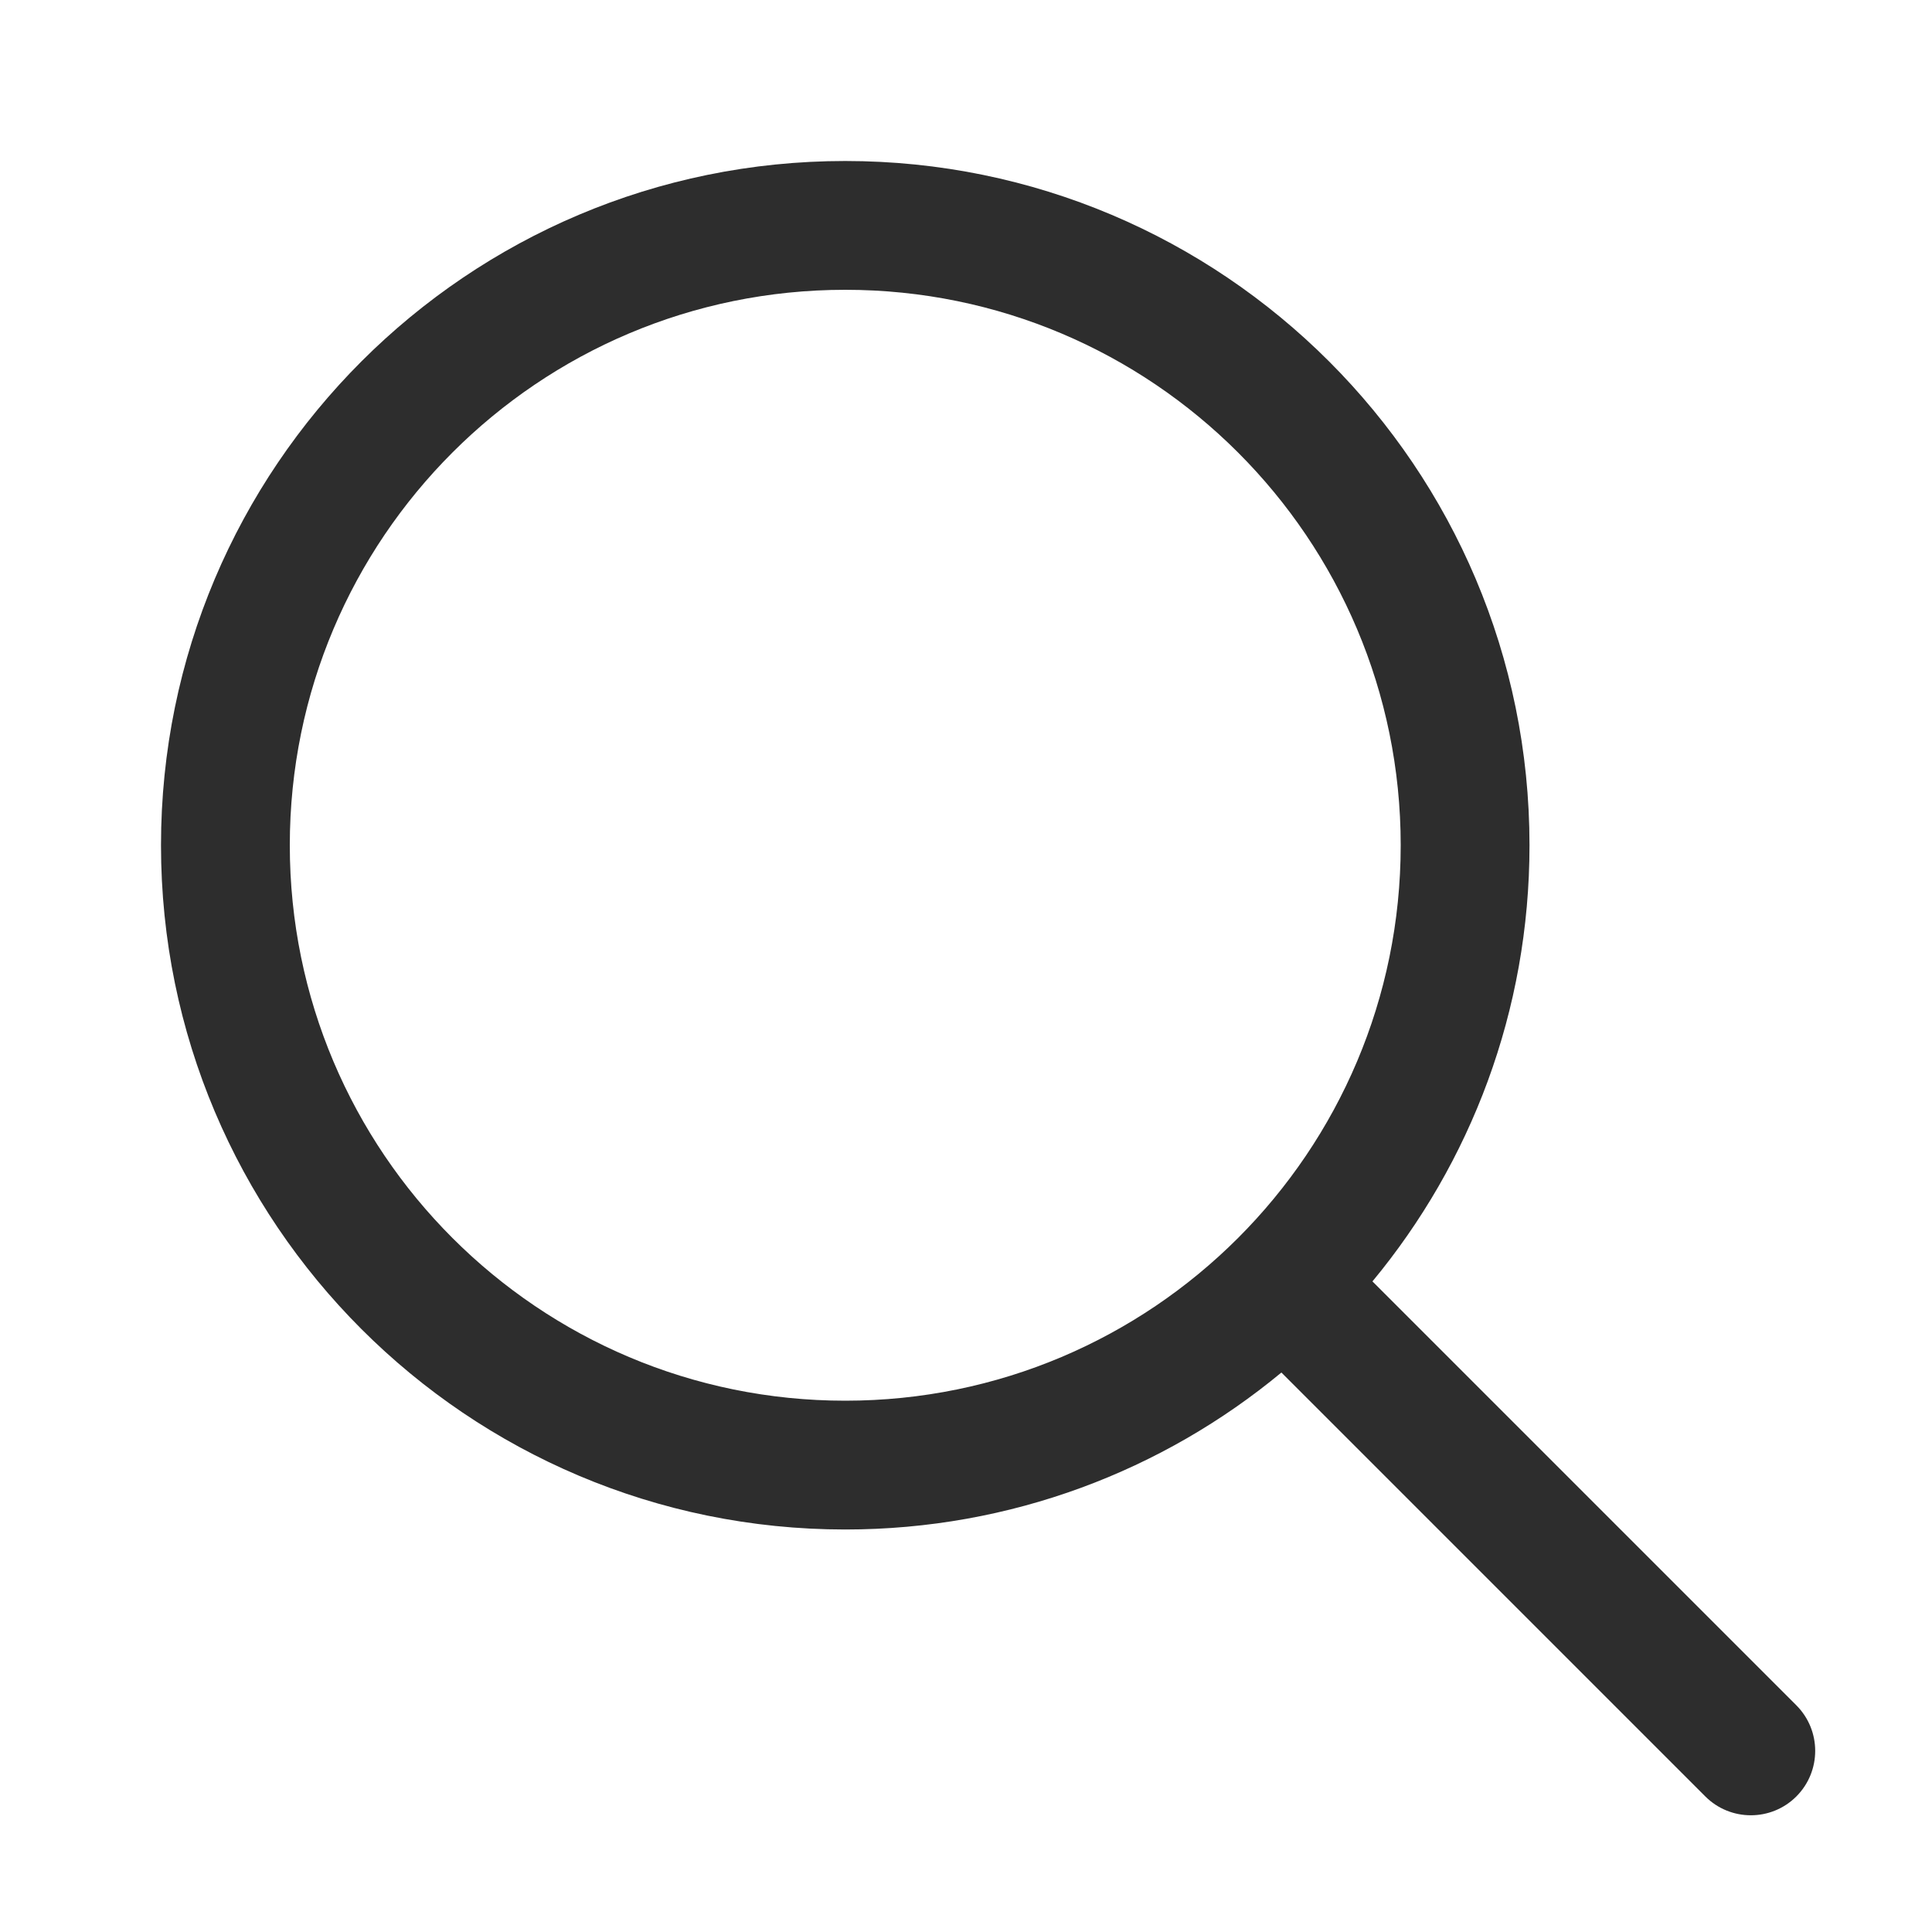
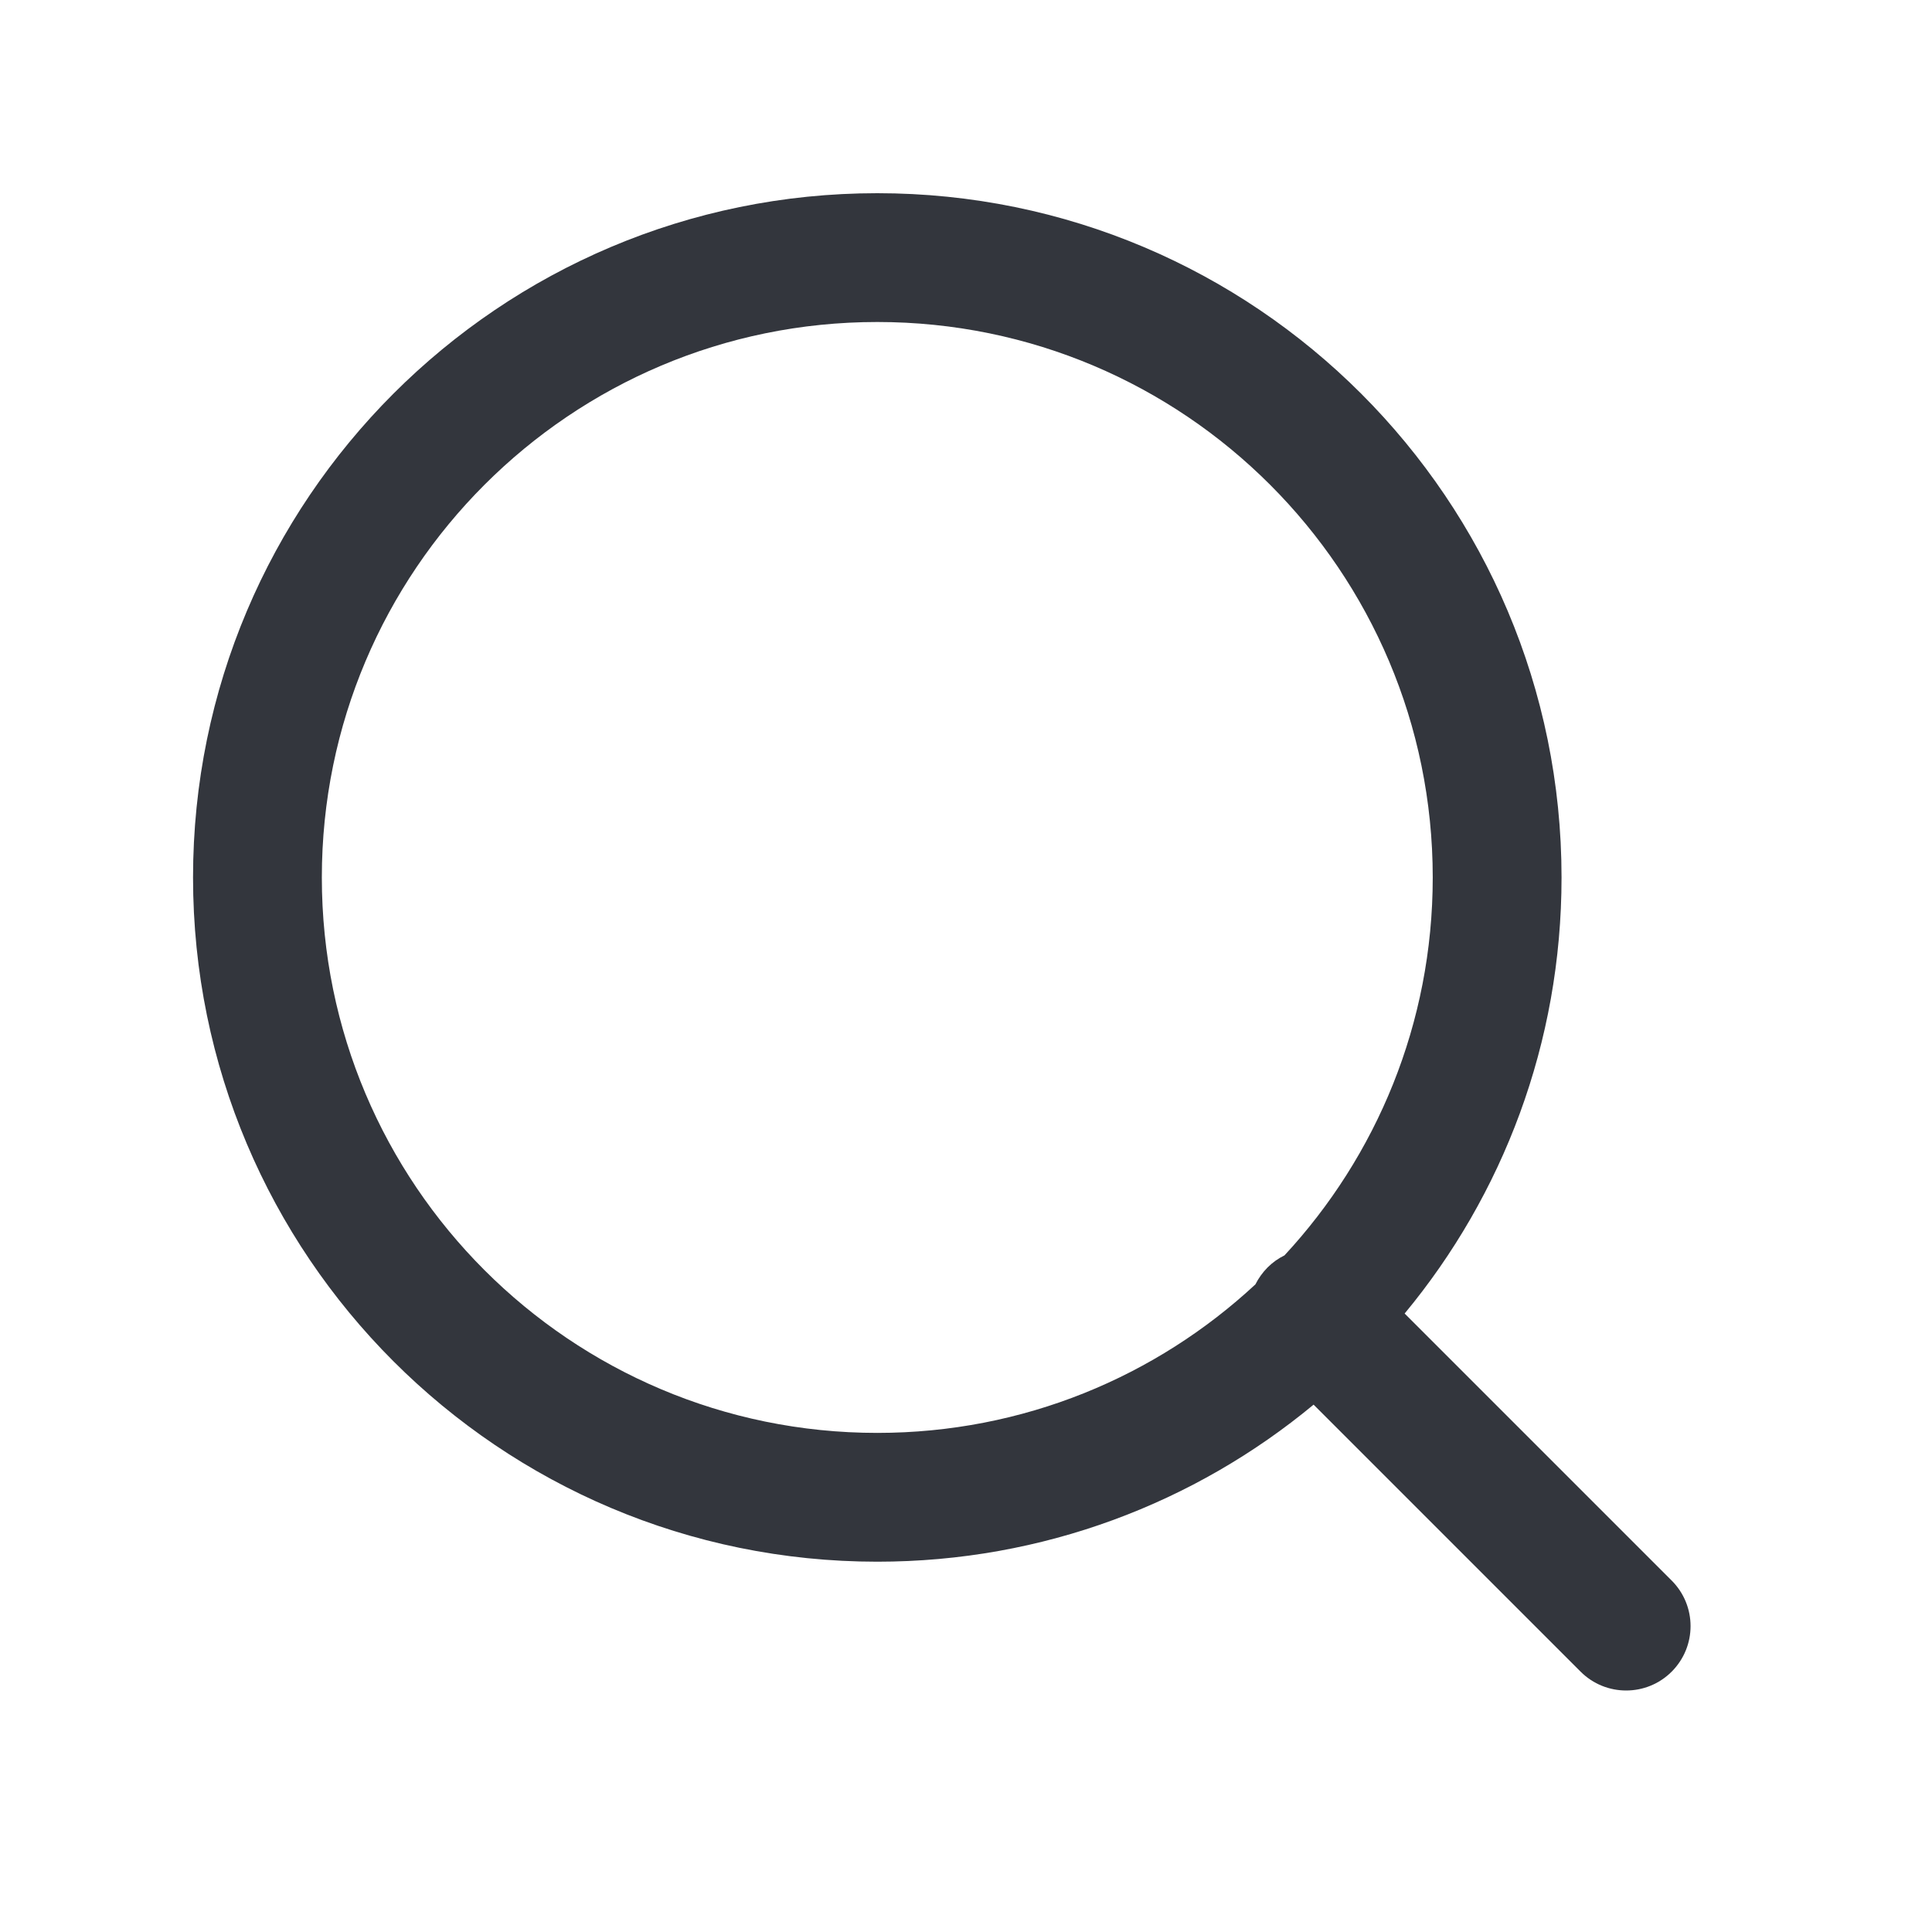
<svg xmlns="http://www.w3.org/2000/svg" width="24" height="24" viewBox="0 0 24 24" fill="none">
-   <path fill-rule="evenodd" clip-rule="evenodd" d="M10.5 17.4C6.689 17.4 3.6 14.311 3.6 10.5C3.6 6.689 6.689 3.6 10.5 3.6C14.311 3.6 17.4 6.689 17.4 10.5C17.4 14.311 14.311 17.4 10.5 17.4ZM2 10.5C2 5.806 5.806 2 10.5 2C15.194 2 19 5.806 19 10.5C19 12.559 18.268 14.447 17.049 15.918L22.315 21.184C22.627 21.497 22.627 22.003 22.315 22.316C22.003 22.628 21.496 22.628 21.184 22.316L15.918 17.05C14.447 18.268 12.559 19 10.5 19C5.806 19 2 15.194 2 10.5Z" fill="#2D2D2D" />
+   <path fill-rule="evenodd" clip-rule="evenodd" d="M3.998 10.9C3.998 7.09 7.088 4 10.898 4C14.709 4 17.798 7.09 17.798 10.9C17.798 12.713 17.099 14.363 15.956 15.595C15.88 15.632 15.809 15.682 15.746 15.745C15.683 15.809 15.633 15.88 15.595 15.955C14.363 17.1 12.713 17.8 10.898 17.8C7.088 17.8 3.998 14.711 3.998 10.9ZM16.318 17.449C14.847 18.668 12.958 19.4 10.898 19.4C6.204 19.4 2.398 15.595 2.398 10.9C2.398 6.206 6.204 2.4 10.898 2.4C15.593 2.4 19.398 6.206 19.398 10.9C19.398 12.959 18.667 14.847 17.449 16.317L20.766 19.634C21.079 19.947 21.079 20.453 20.766 20.766C20.454 21.078 19.947 21.078 19.635 20.766L16.318 17.449Z" fill="#33363D" />
</svg>
